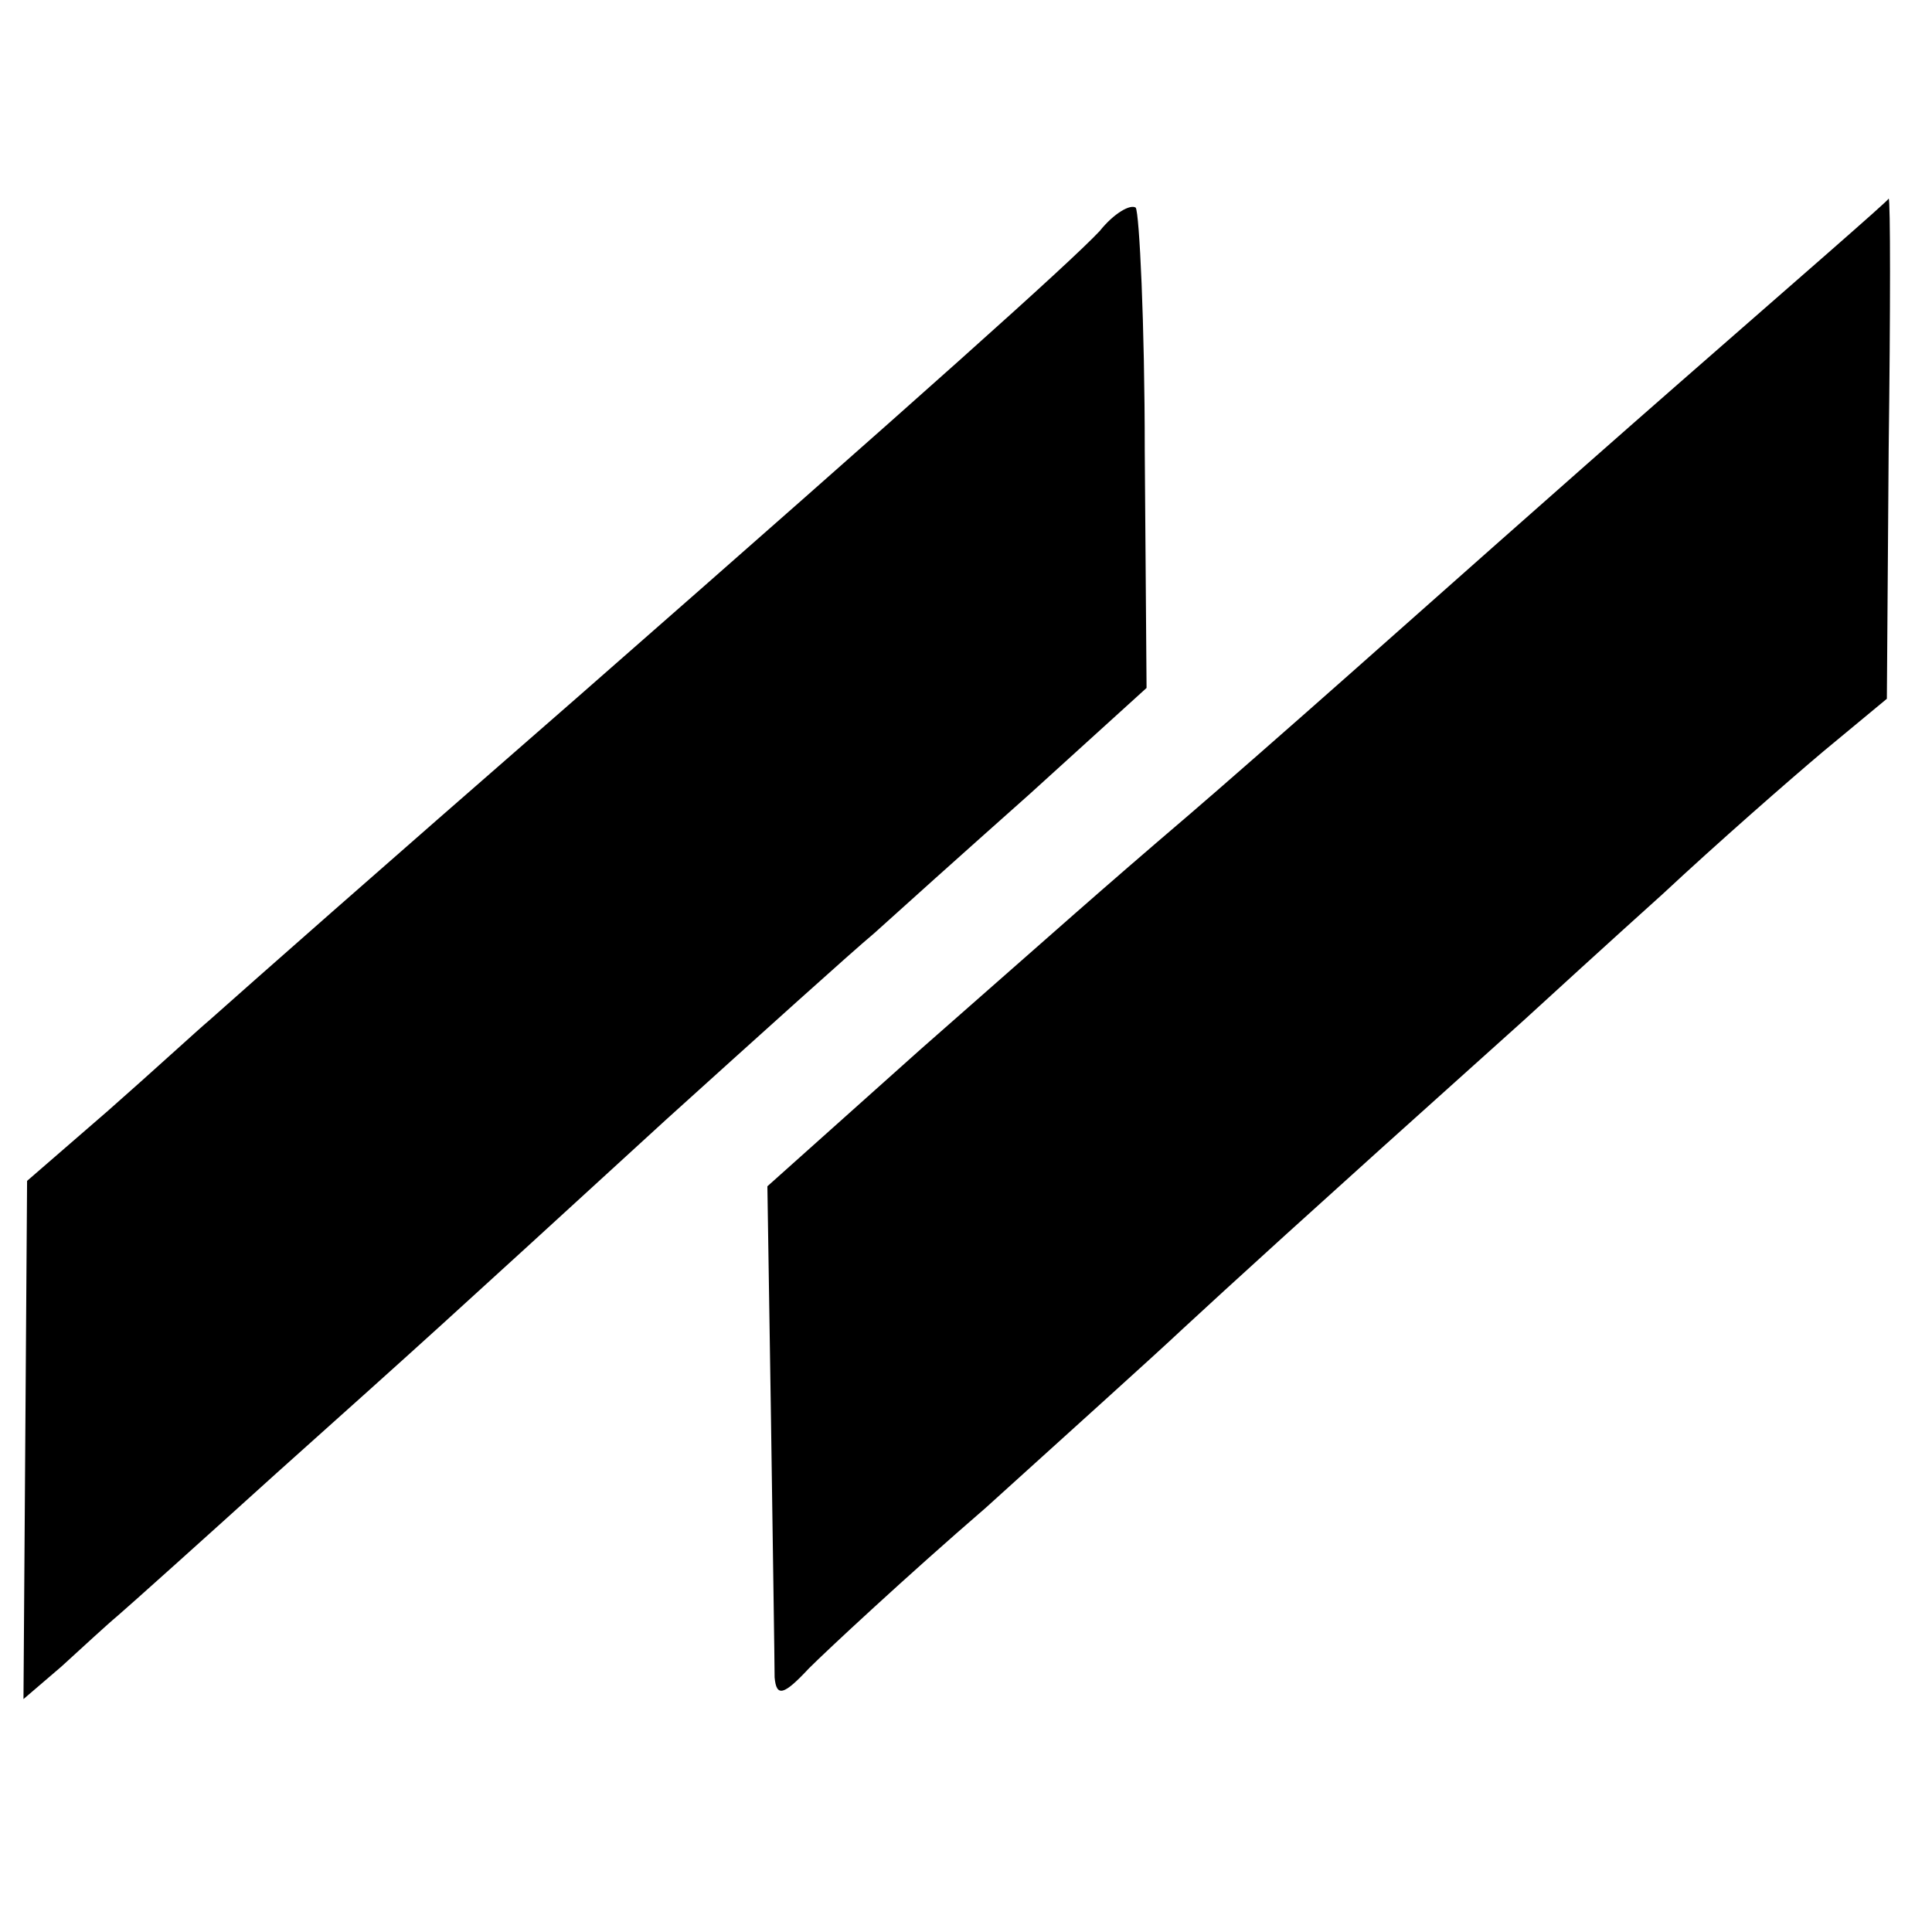
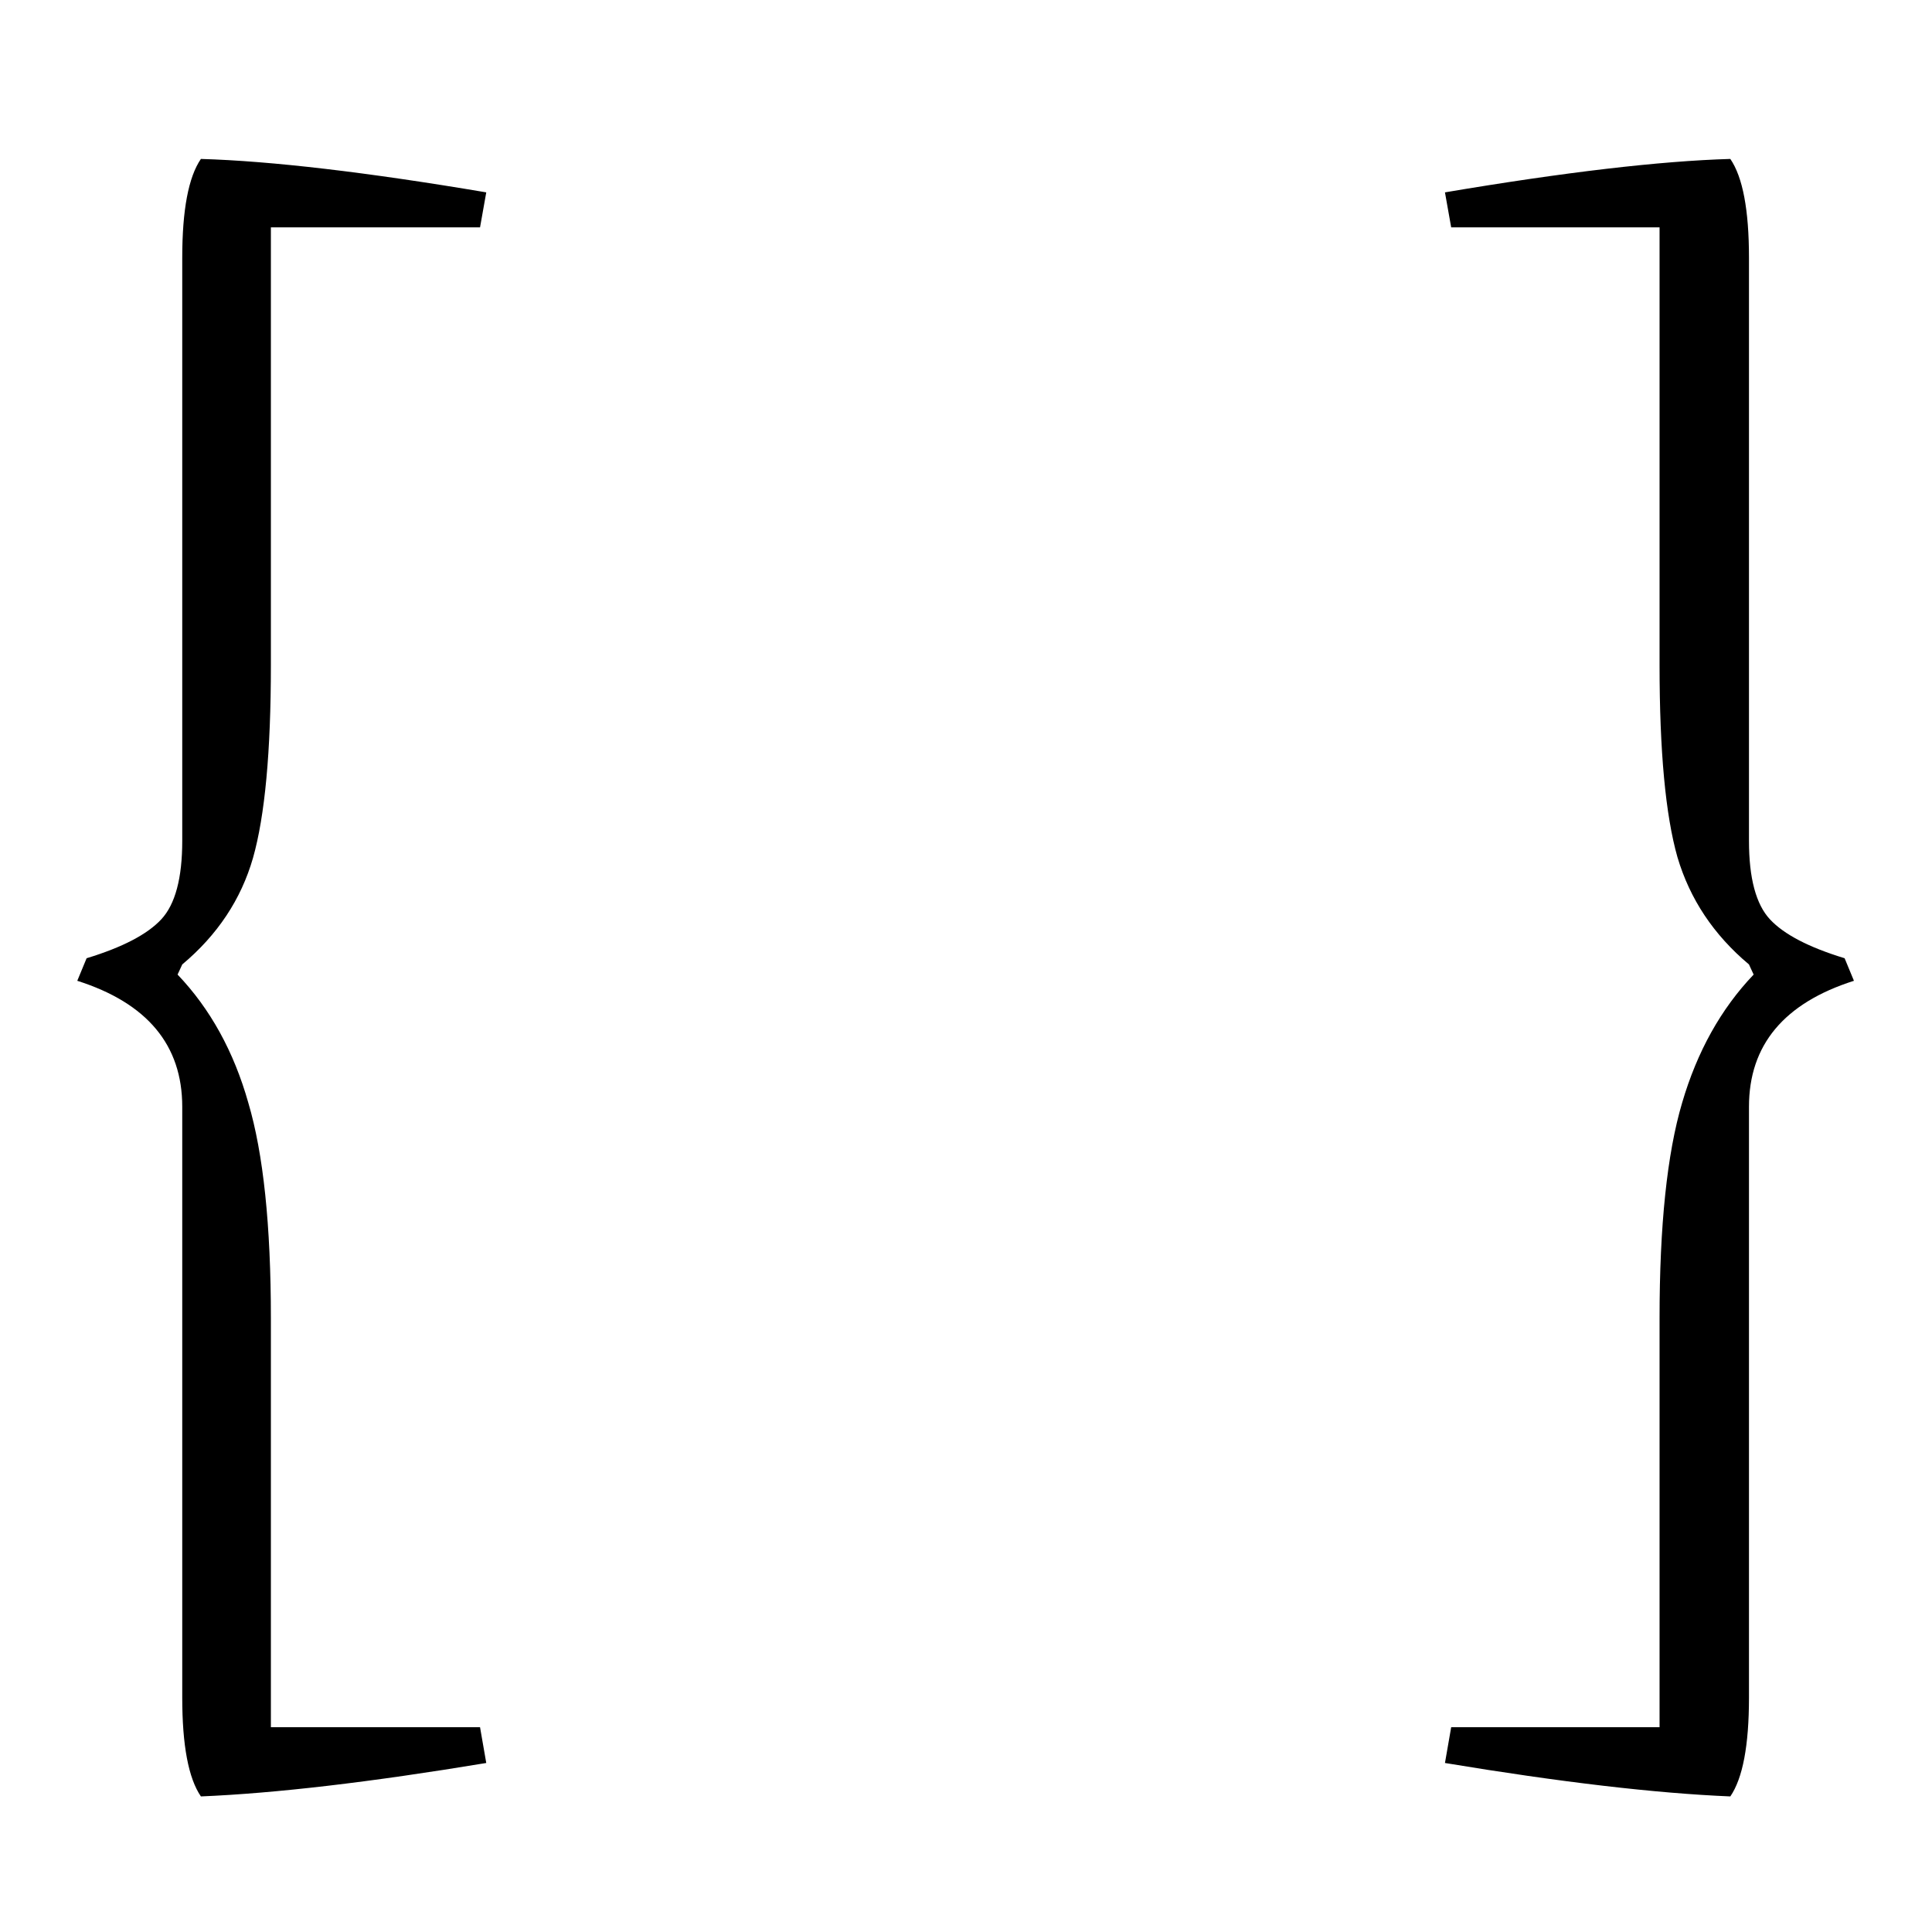
- <svg xmlns="http://www.w3.org/2000/svg" version="1.0" width="107pt" height="107pt" viewBox="0 0 107 107" preserveAspectRatio="xMidYMid meet">
-   <g transform="translate(0,107) scale(0.1,-0.1)" fill="#000000" stroke="none">
-     <path d="M609 942 c-17 -18 -95 -88 -289 -258 -117 -102 -177 -155 -204 -179 -6 -5 -31 -28 -56 -50 l-45 -39 -1 -144 -1 -143 21 18 c11 10 25 23 31 28 7 6 46 41 88 79 86 77 86 77 216 196 52 47 103 93 115 103 11 10 50 45 86 77 l65 59 -1 131 c0 71 -3 132 -5 135 -3 2 -12 -3 -20 -13z" />
-     <path d="M929 857 c-64 -56 -145 -128 -180 -159 -35 -31 -75 -66 -89 -78 -55 -47 -68 -59 -150 -131 l-85 -76 2 -129 c1 -71 2 -135 2 -143 1 -11 5 -10 19 5 10 10 54 51 98 89 43 39 92 83 109 99 26 24 63 58 189 171 12 11 47 43 77 70 30 28 70 63 89 79 l35 29 1 138 c1 77 1 139 0 139 0 -1 -53 -47 -117 -103z" />
+ <svg xmlns="http://www.w3.org/2000/svg" version="1.0" width="107pt" height="107pt" viewBox="0 0 512 512" preserveAspectRatio="xMidYMid meet">
+   <g fill="#000000" stroke="none">
+     <path d="M71.787 457.731H127.216L128.864 467.21C98.231 472.293 73.023 475.246 53.242 476.07C49.945 471.262 48.297 462.539 48.297 449.901V293.3C48.297 276.953 39.024 265.826 20.48 259.919L22.952 253.943C32.431 251.059 39.024 247.624 42.733 243.641C46.442 239.657 48.297 232.72 48.297 222.829V68.288C48.297 55.65 49.945 46.927 53.242 42.119C71.924 42.669 97.132 45.622 128.864 50.98L127.216 60.252H71.787V176.261C71.787 199.201 70.207 216.235 67.048 227.362C63.888 238.352 57.638 247.762 48.297 255.592L47.06 258.271C55.715 267.337 61.965 278.67 65.811 292.27C69.795 305.732 71.787 324.757 71.787 349.347V457.731ZM384.578 457.731H439.801V349.347C439.801 324.757 441.793 305.732 445.776 292.27C449.76 278.67 456.079 267.337 464.733 258.271L463.497 255.592C454.156 247.762 447.837 238.283 444.54 227.156C441.381 216.029 439.801 199.064 439.801 176.261V60.252H384.578L382.93 50.98C414.662 45.622 439.869 42.669 458.552 42.119C461.849 46.927 463.497 55.65 463.497 68.288V222.829C463.497 232.72 465.352 239.657 469.061 243.641C472.77 247.624 479.363 251.059 488.842 253.943L491.314 259.919C472.77 265.826 463.497 276.953 463.497 293.3V449.901C463.497 462.539 461.849 471.262 458.552 476.07C438.771 475.246 413.563 472.293 382.93 467.21L384.578 457.731Z" />
  </g>
</svg>
